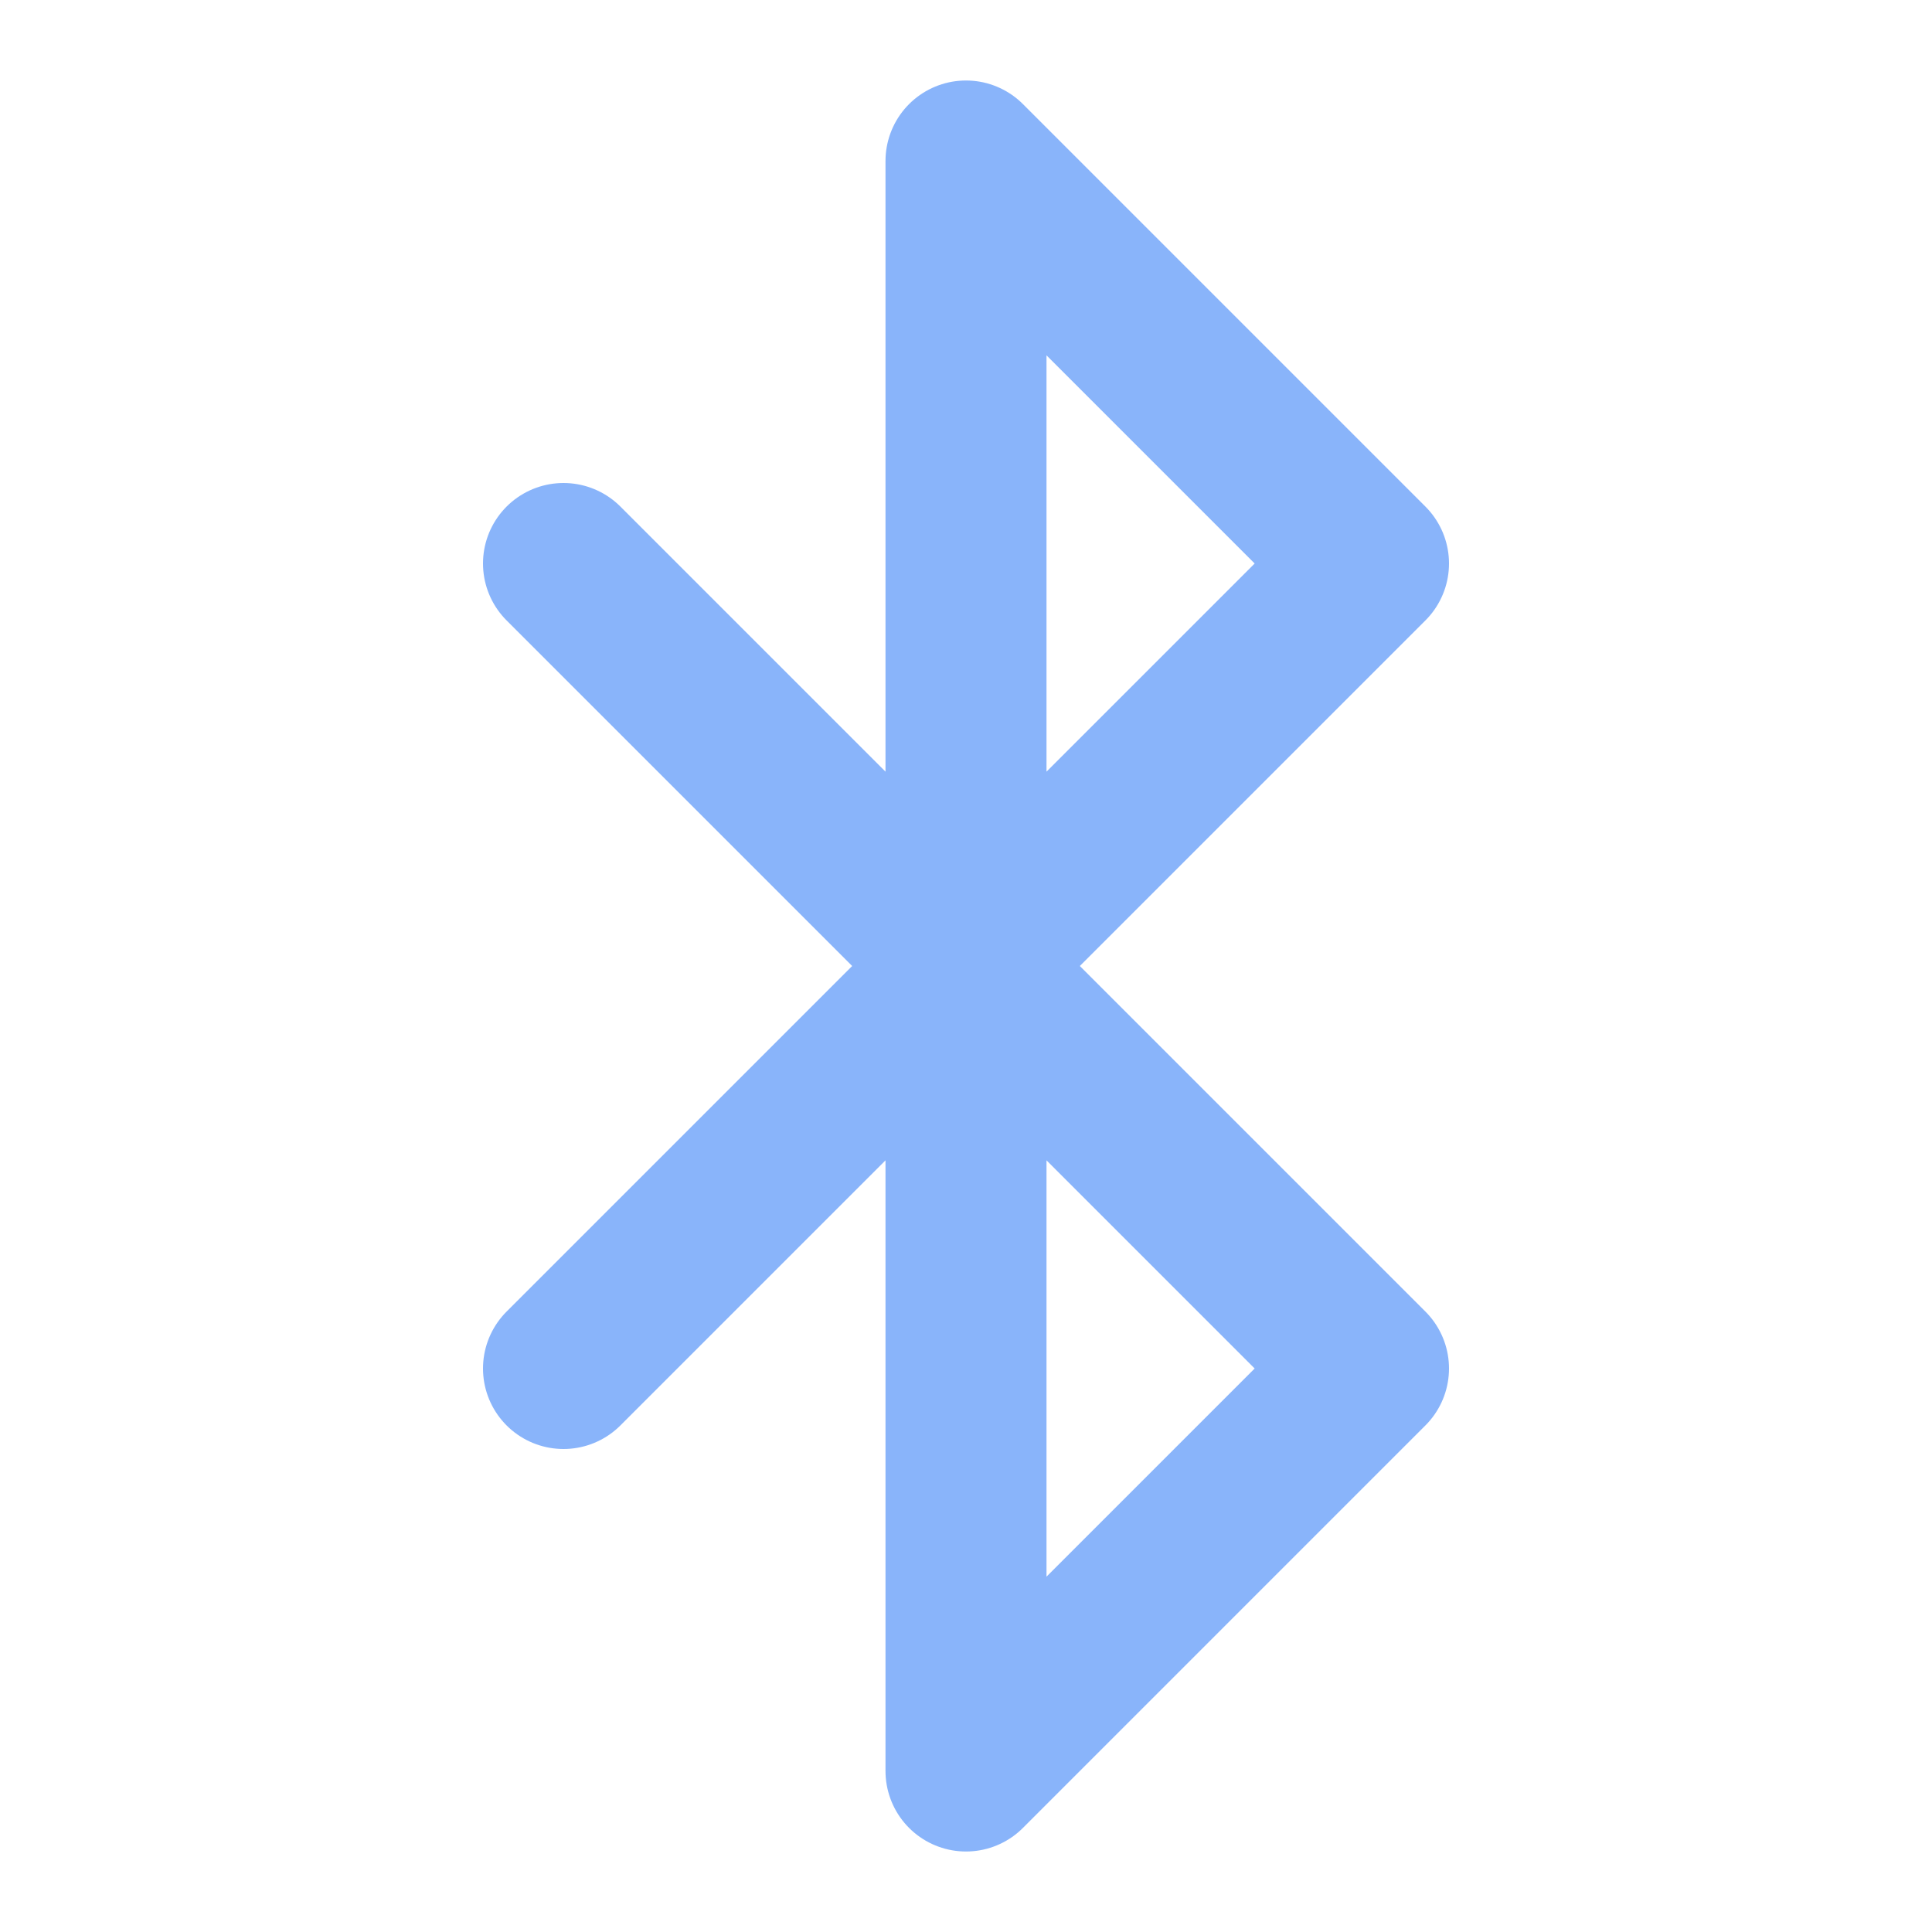
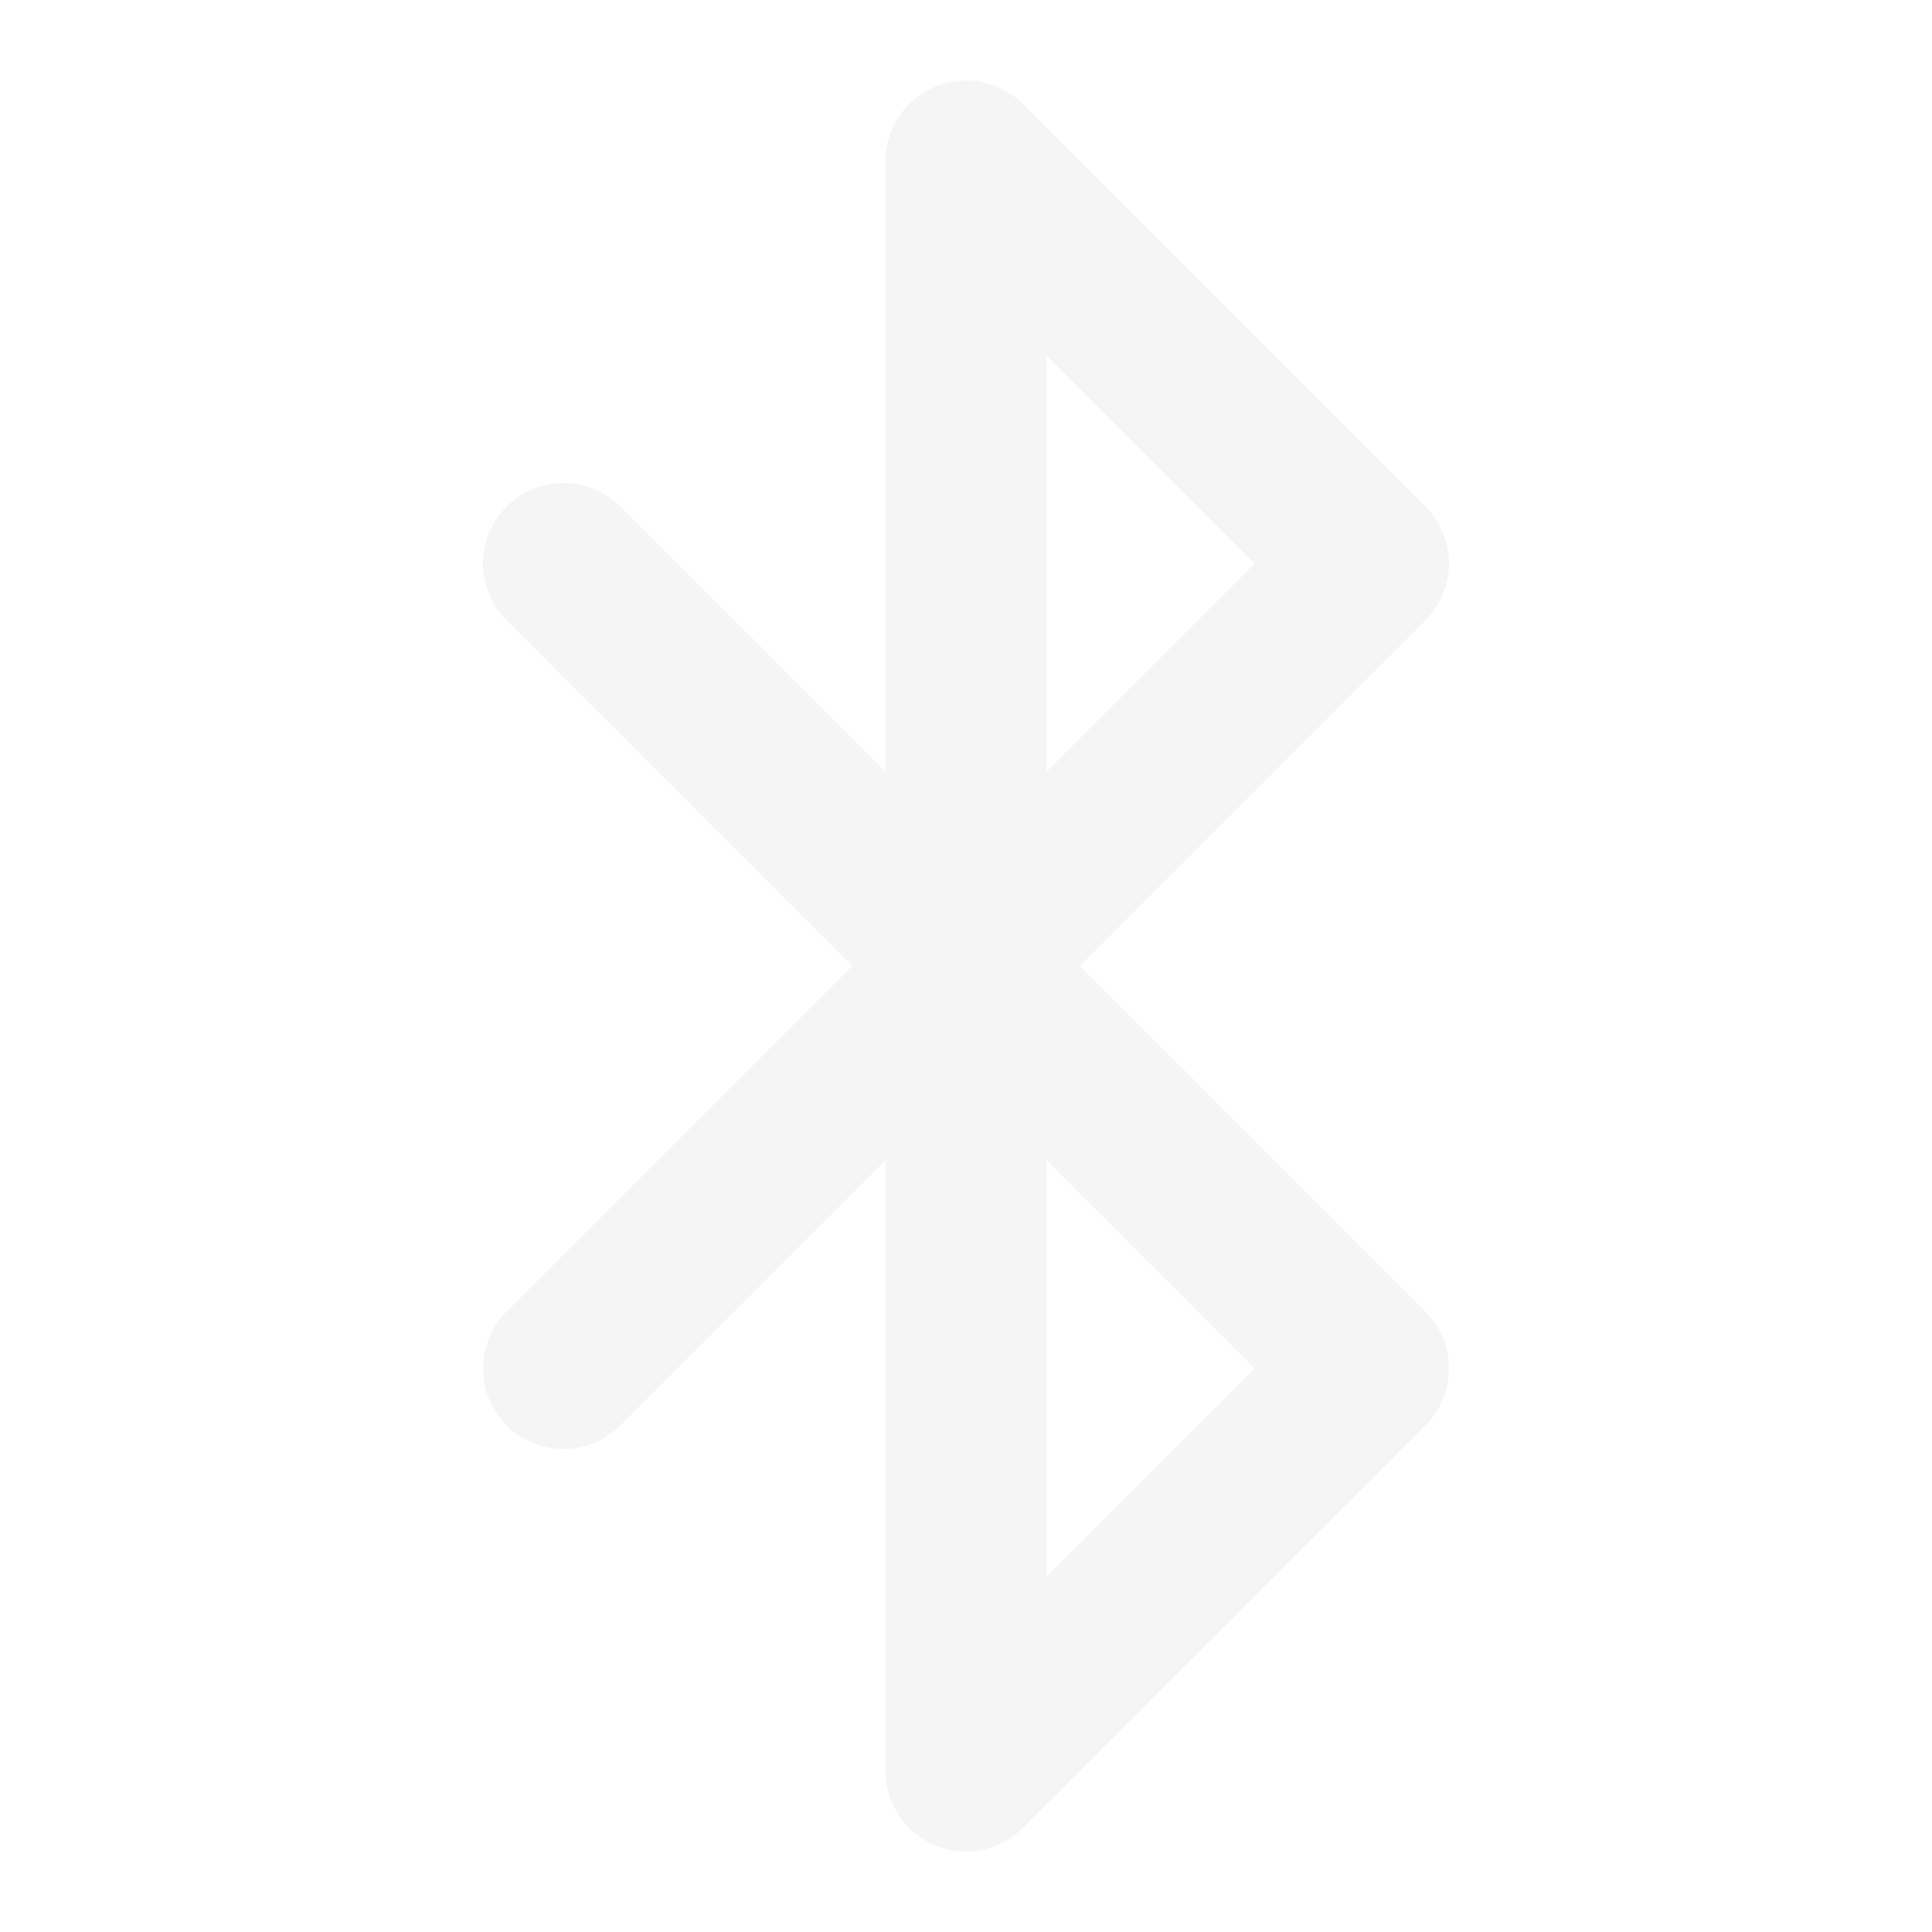
<svg xmlns="http://www.w3.org/2000/svg" width="256px" height="256px" viewBox="0 0 24 24" fill="none">
  <g id="SVGRepo_bgCarrier" stroke-width="0" />
  <g id="SVGRepo_tracerCarrier" stroke-linecap="round" stroke-linejoin="round" />
  <g id="SVGRepo_iconCarrier">
-     <path d="M7 17L17 7L12 2V22L17 17L7 7" stroke="#89b4fa" stroke-width="2" stroke-linecap="round" stroke-linejoin="round" />
+     <path d="M7 17L17 7L12 2V22L17 17L7 7" stroke="#f5f5f5" stroke-width="2" stroke-linecap="round" stroke-linejoin="round" />
  </g>
</svg>
